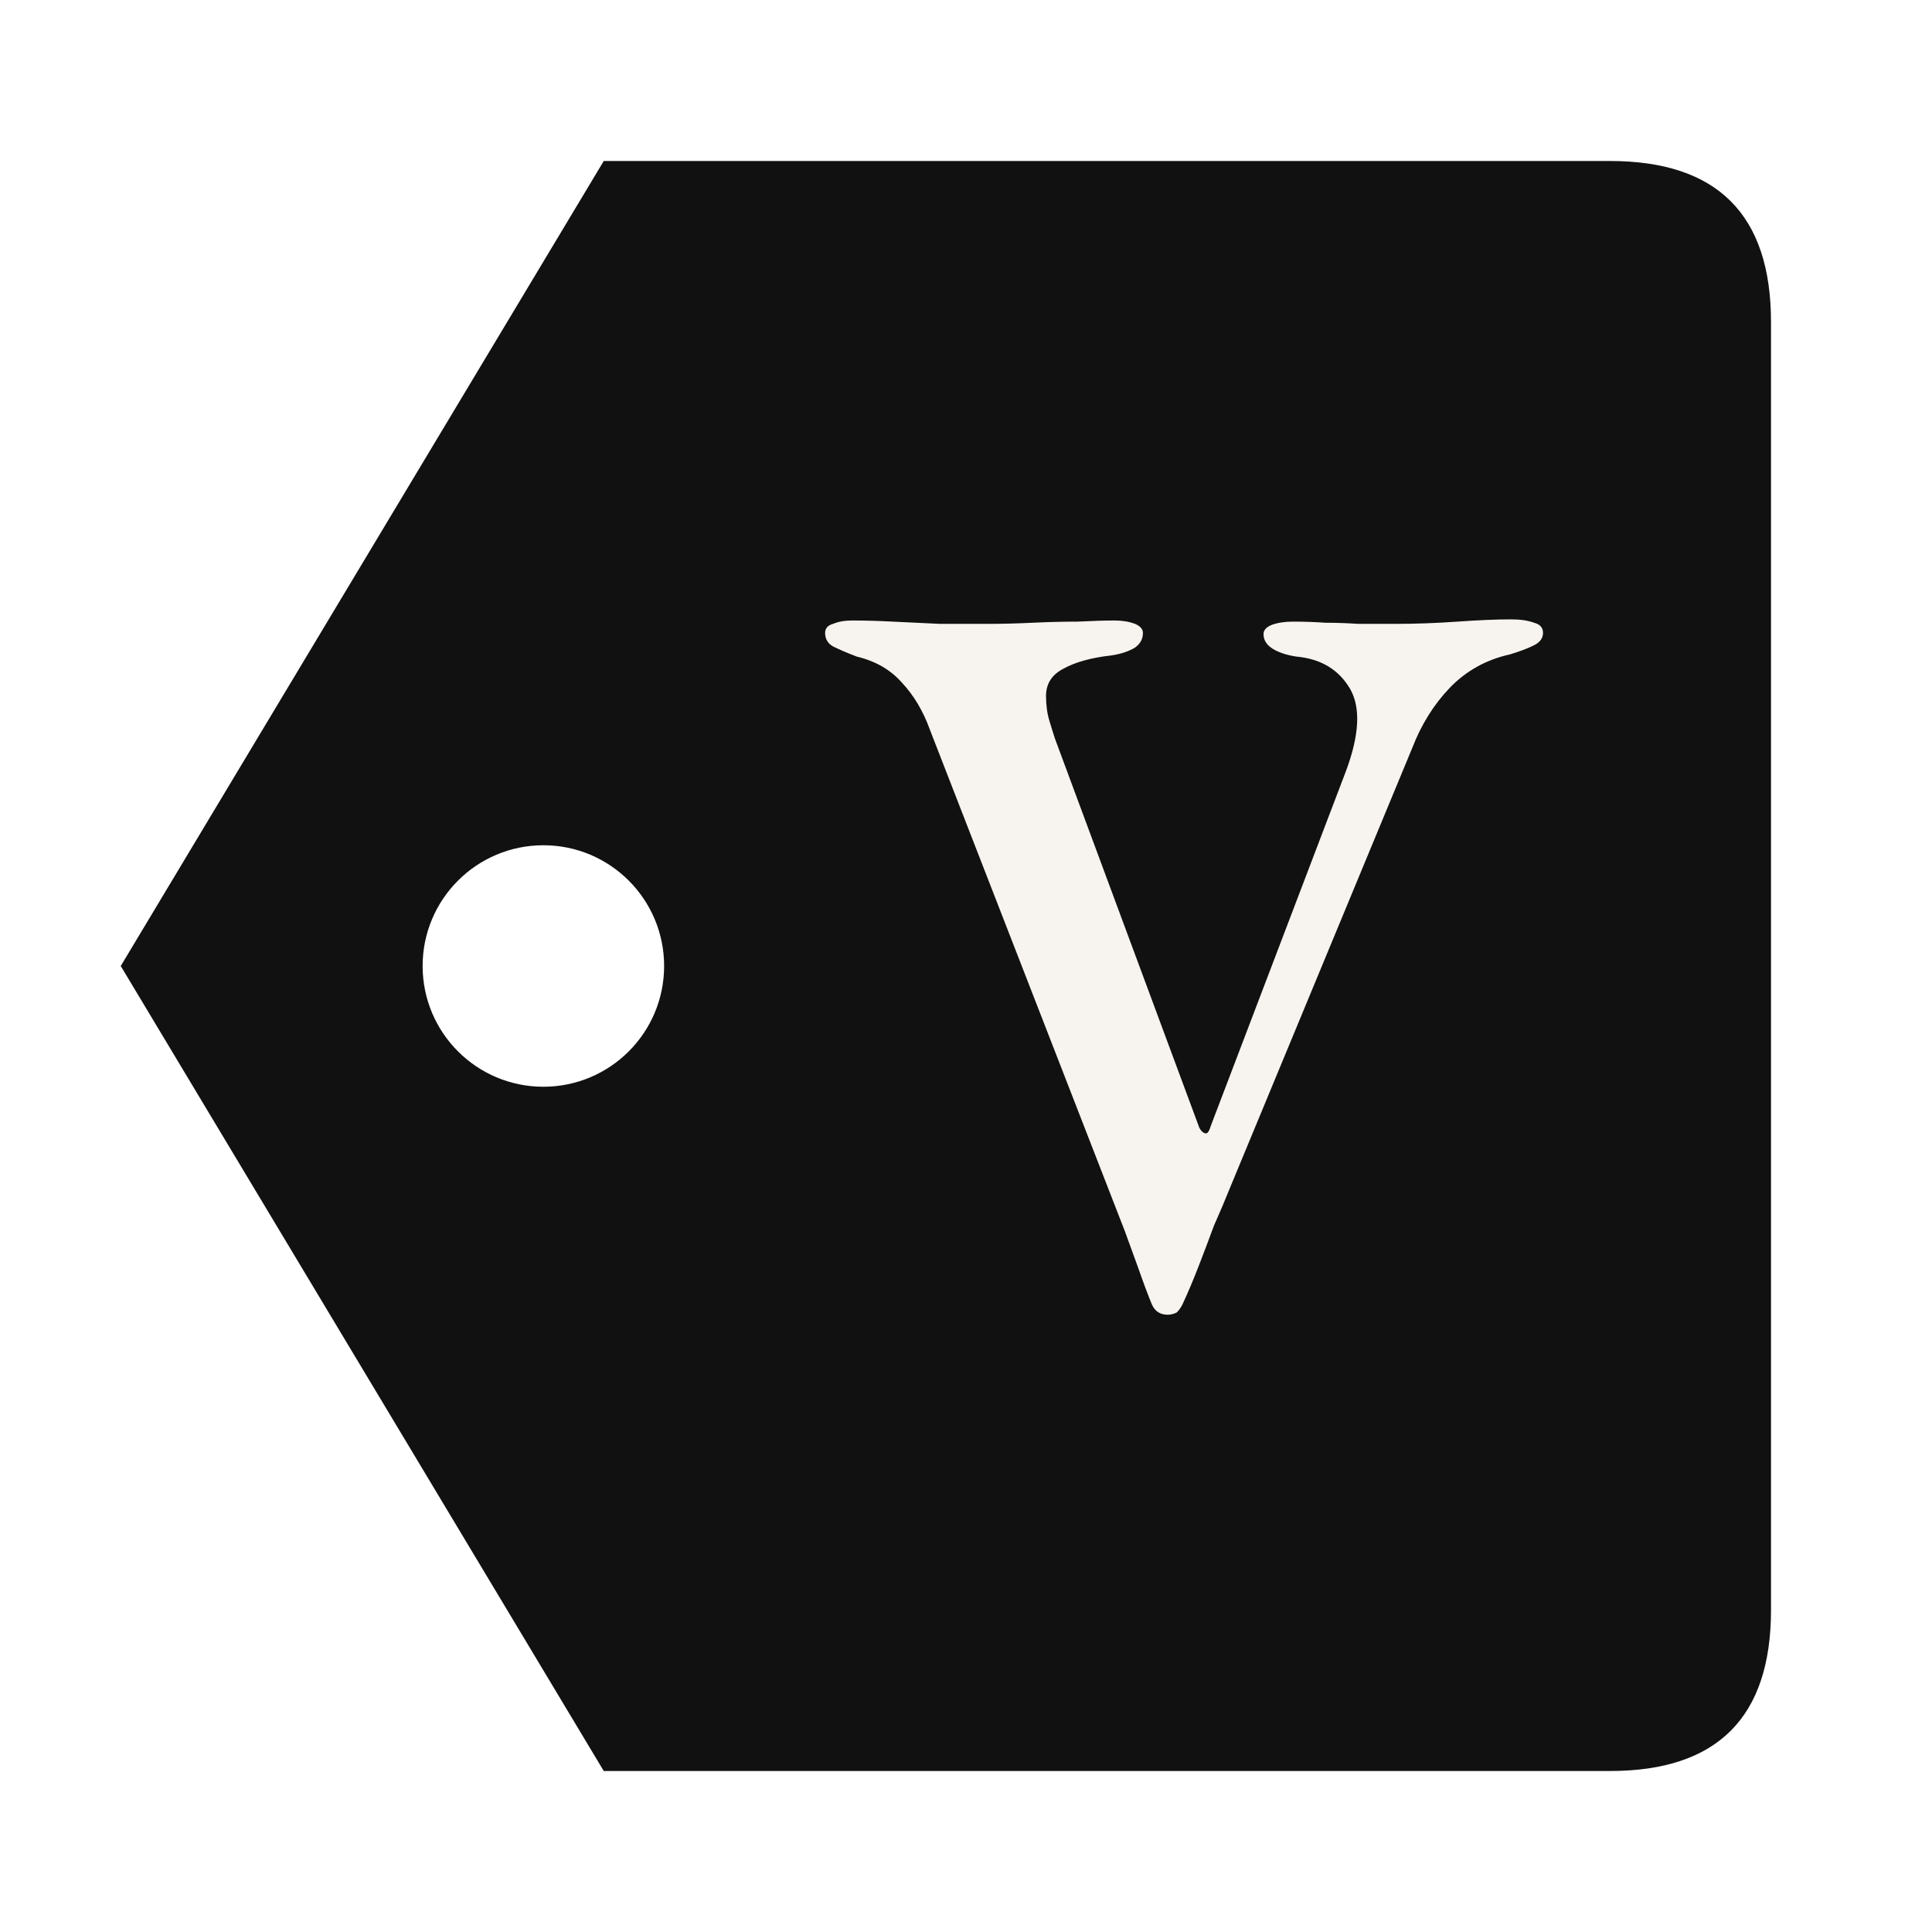
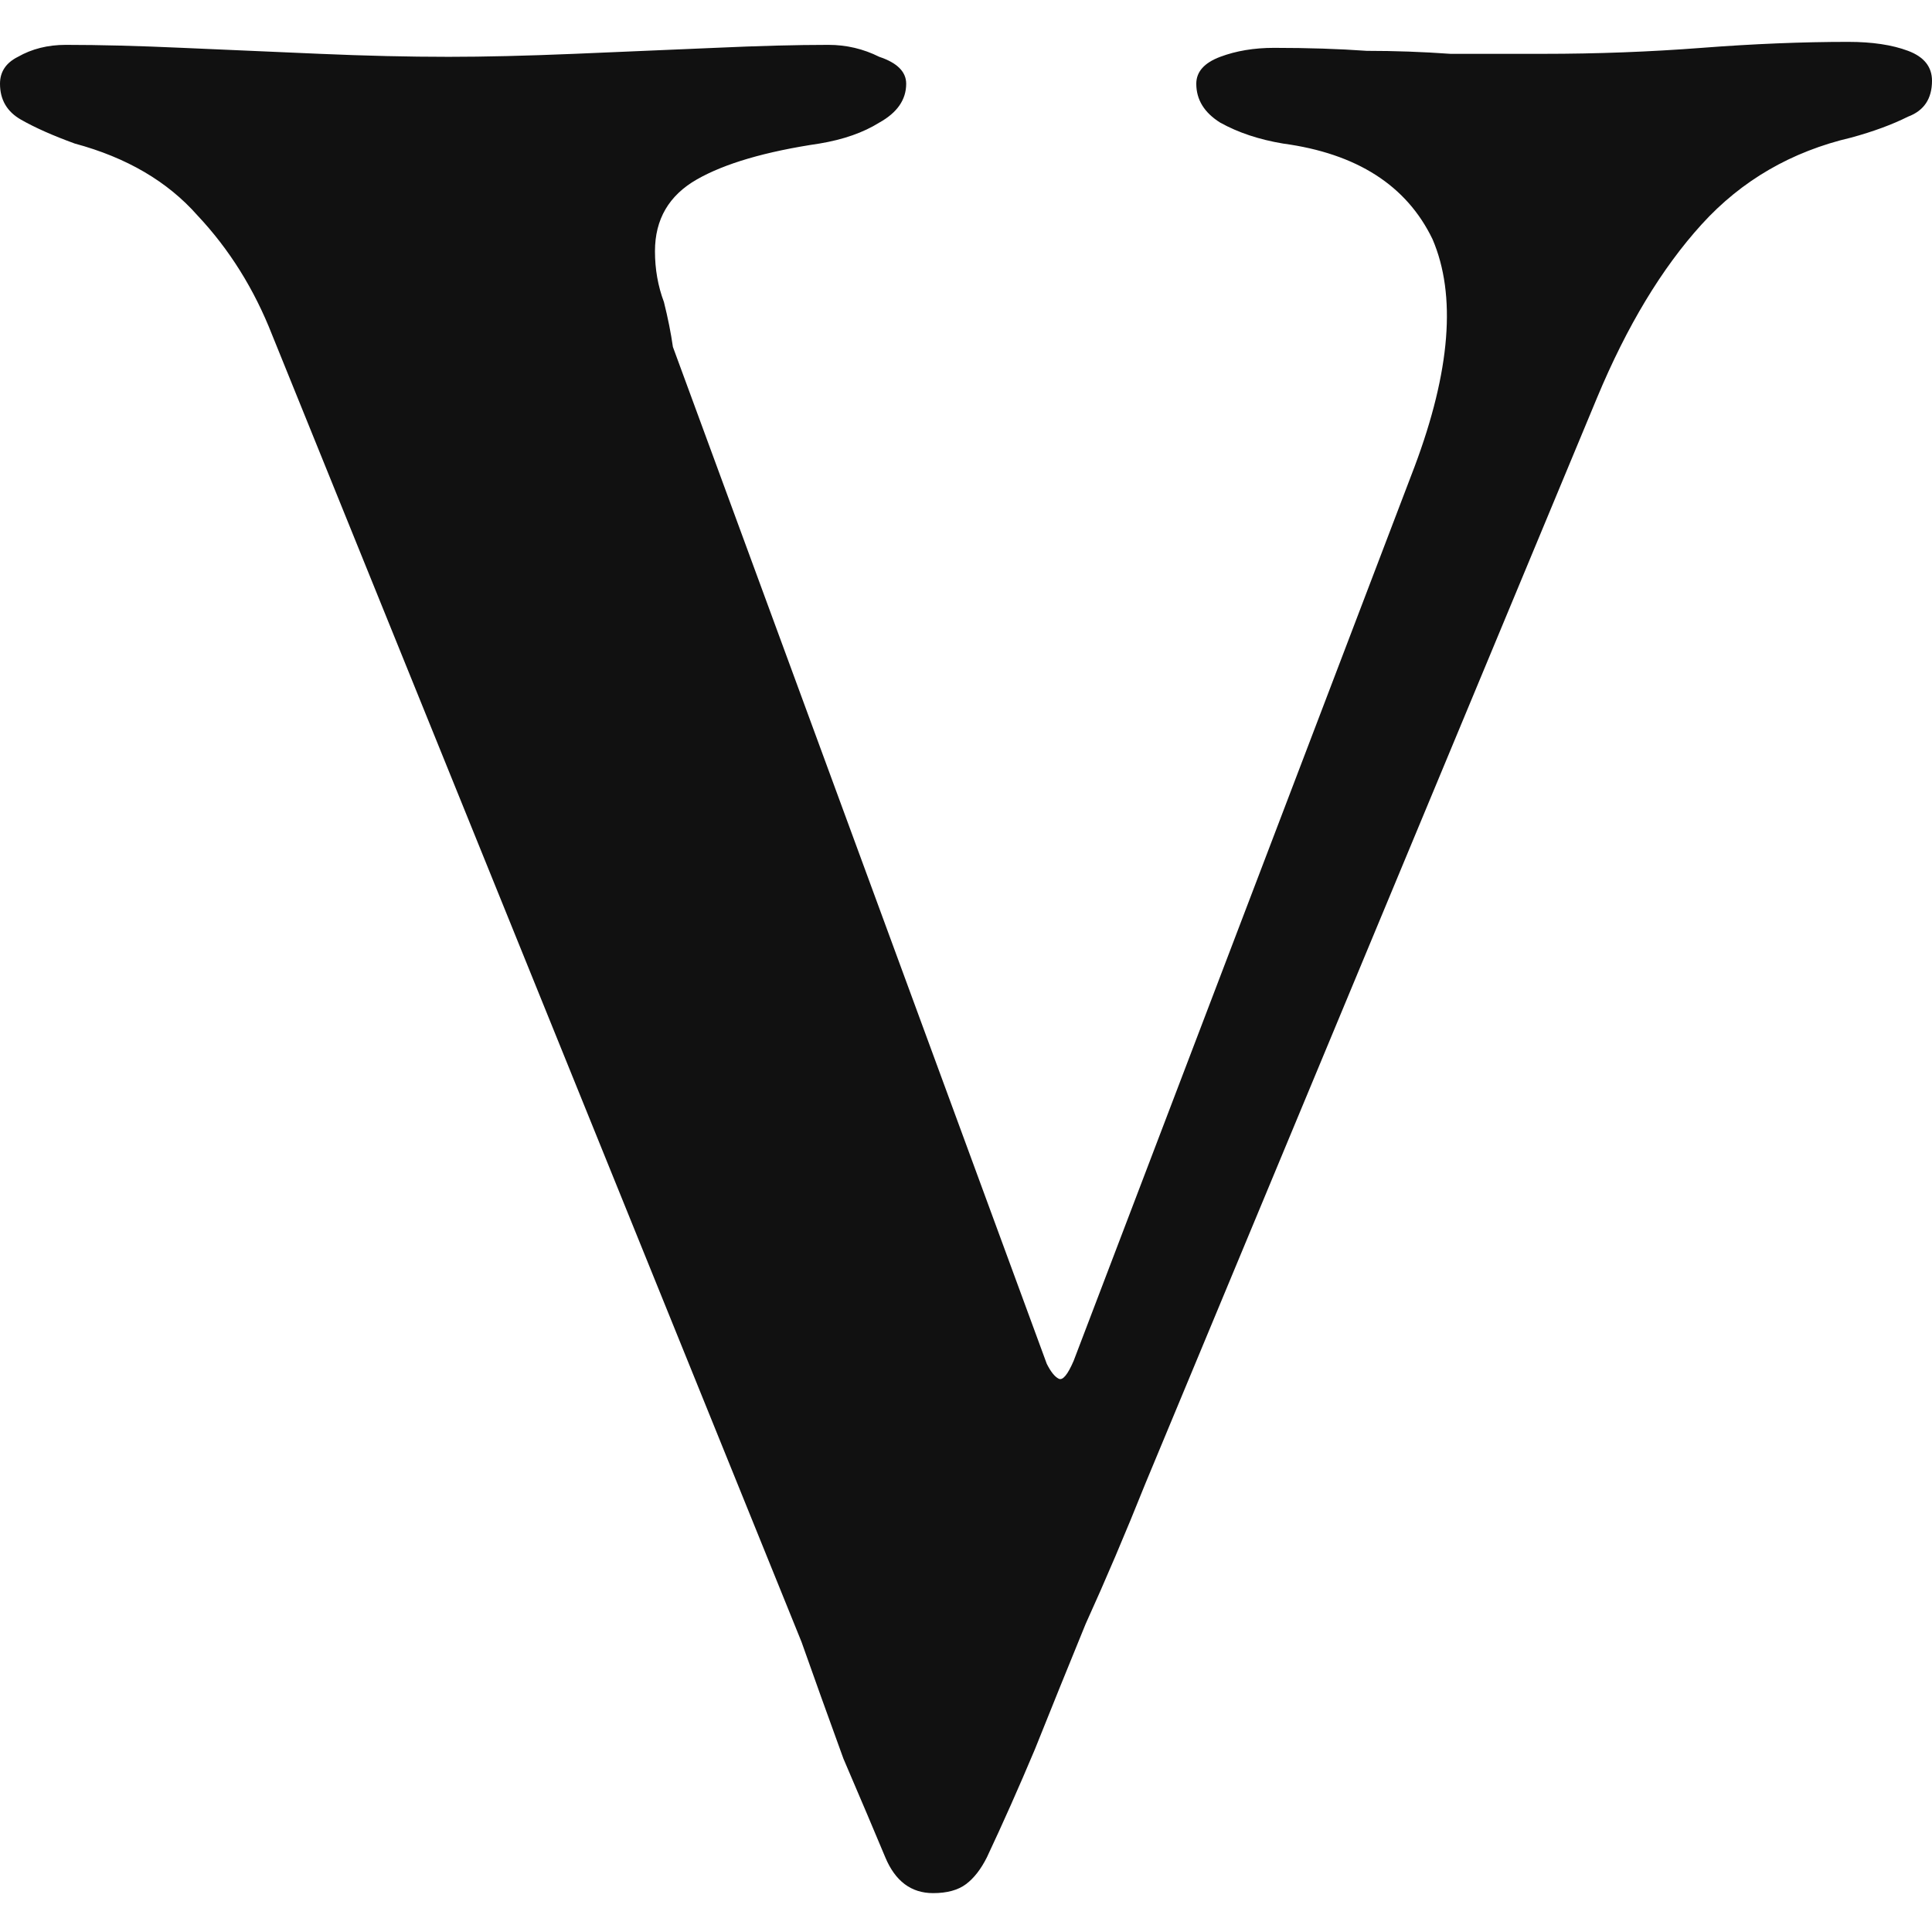
- <svg xmlns="http://www.w3.org/2000/svg" viewBox="0 0 96 96" fill="none">
-   <path d="M30 8h50q8 0 8 8v64q0 8-8 8H30L6 48ZM33 48a6 6 0 1 0-12 0 6 6 0 1 0 12 0Z" fill="#111111" fill-rule="evenodd" />
-   <path transform="translate(41 31) scale(0.56)" d="M30.4 61.3Q29.4 61.3 29 60.4Q28.5 59.2 27.8 57.2Q27.1 55.3 26.6 53.9L9.3 9.4Q8.4 6.9 6.8 5.2Q5.3 3.5 2.8 2.9Q1.5 2.4 0.7 2Q0 1.6 0 0.8Q0 0.2 0.7 -0Q1.4 -0.3 2.4 -0.3Q4.1 -0.3 6 -0.2Q8 -0.1 10.2 -0Q12.5 0 14.5 0Q16.3 0 18.4 -0.1Q20.5 -0.2 22.4 -0.2Q24.4 -0.3 25.7 -0.3Q26.7 -0.3 27.5 -0Q28.2 0.3 28.2 0.8Q28.2 1.6 27.5 2.1Q26.7 2.6 25.4 2.8Q22.7 3.1 21.1 4Q19.6 4.8 19.6 6.4Q19.6 7.6 19.9 8.6Q20.2 9.6 20.4 10.2L33.2 44.7Q33.4 45.1 33.7 45.2Q34 45.3 34.2 44.6L46.2 13.1Q48 8.3 46.6 5.8Q45.1 3.2 41.8 2.9Q40.5 2.7 39.7 2.2Q38.9 1.7 38.9 0.9Q38.9 0.4 39.6 0.1Q40.4 -0.2 41.5 -0.2Q43 -0.2 44.4 -0.1Q45.8 -0.1 47.3 -0Q48.7 0 50.6 0Q53.3 0 56.1 -0.2Q58.9 -0.4 60.9 -0.4Q62.1 -0.4 62.9 -0.1Q63.7 0.1 63.7 0.8Q63.7 1.5 62.9 1.9Q62.1 2.3 60.8 2.7Q57.6 3.4 55.4 5.7Q53.3 7.9 52.1 11L35.9 50.1Q35.3 51.6 34.5 53.4Q33.8 55.3 33.1 57.1Q32.4 58.9 31.7 60.4Q31.5 60.8 31.2 61.1Q30.8 61.3 30.4 61.3Z" fill="#F7F4EF" />
+ <svg xmlns="http://www.w3.org/2000/svg" viewBox="0 -1.9 64.6 64.6">
+   <style>path{fill:#111111}@media (prefers-color-scheme:dark){path{fill:#F7F4EF}}</style>
+   <path d="M31.2 61.4Q30.1 61.4 29.6 60.2Q29.1 59 28.2 56.9Q27.4 54.7 26.8 53L9.1 9.3Q8.2 7 6.6 5.3Q5.1 3.6 2.5 2.9Q1.4 2.5 0.7 2.1Q0 1.7 0 0.9Q0 0.3 0.6 -0Q1.3 -0.4 2.2 -0.4Q3.9 -0.4 6.1 -0.3Q8.4 -0.2 10.7 -0.1Q13 0 15 0Q16.8 0 19.2 -0.1Q21.6 -0.2 23.9 -0.3Q26.1 -0.4 27.7 -0.4Q28.6 -0.4 29.4 -0Q30.3 0.3 30.3 0.9Q30.3 1.7 29.4 2.2Q28.6 2.7 27.4 2.9Q24.7 3.3 23.3 4.1Q21.9 4.9 21.9 6.5Q21.9 7.4 22.2 8.2Q22.4 9 22.5 9.7L35 43.7Q35.2 44.1 35.4 44.2Q35.6 44.3 35.9 43.6L47.3 13.7Q49.1 8.9 47.9 6.1Q46.6 3.4 42.9 2.9Q41.7 2.7 40.8 2.2Q40 1.7 40 0.9Q40 0.3 40.8 -0Q41.6 -0.3 42.6 -0.3Q44.3 -0.3 45.7 -0.2Q47.1 -0.2 48.5 -0.1Q49.8 -0.1 51.6 -0.1Q54.3 -0.1 56.9 -0.3Q59.5 -0.5 61.8 -0.5Q63 -0.5 63.8 -0.2Q64.6 0.1 64.6 0.8Q64.6 1.7 63.8 2Q63 2.4 61.9 2.7Q58.9 3.4 56.9 5.6Q54.9 7.8 53.4 11.4L38.3 47.7Q37.3 50.2 36.3 52.4Q35.4 54.6 34.6 56.6Q33.8 58.5 33 60.2Q32.7 60.8 32.3 61.1Q31.9 61.4 31.2 61.4Z" />
</svg>
